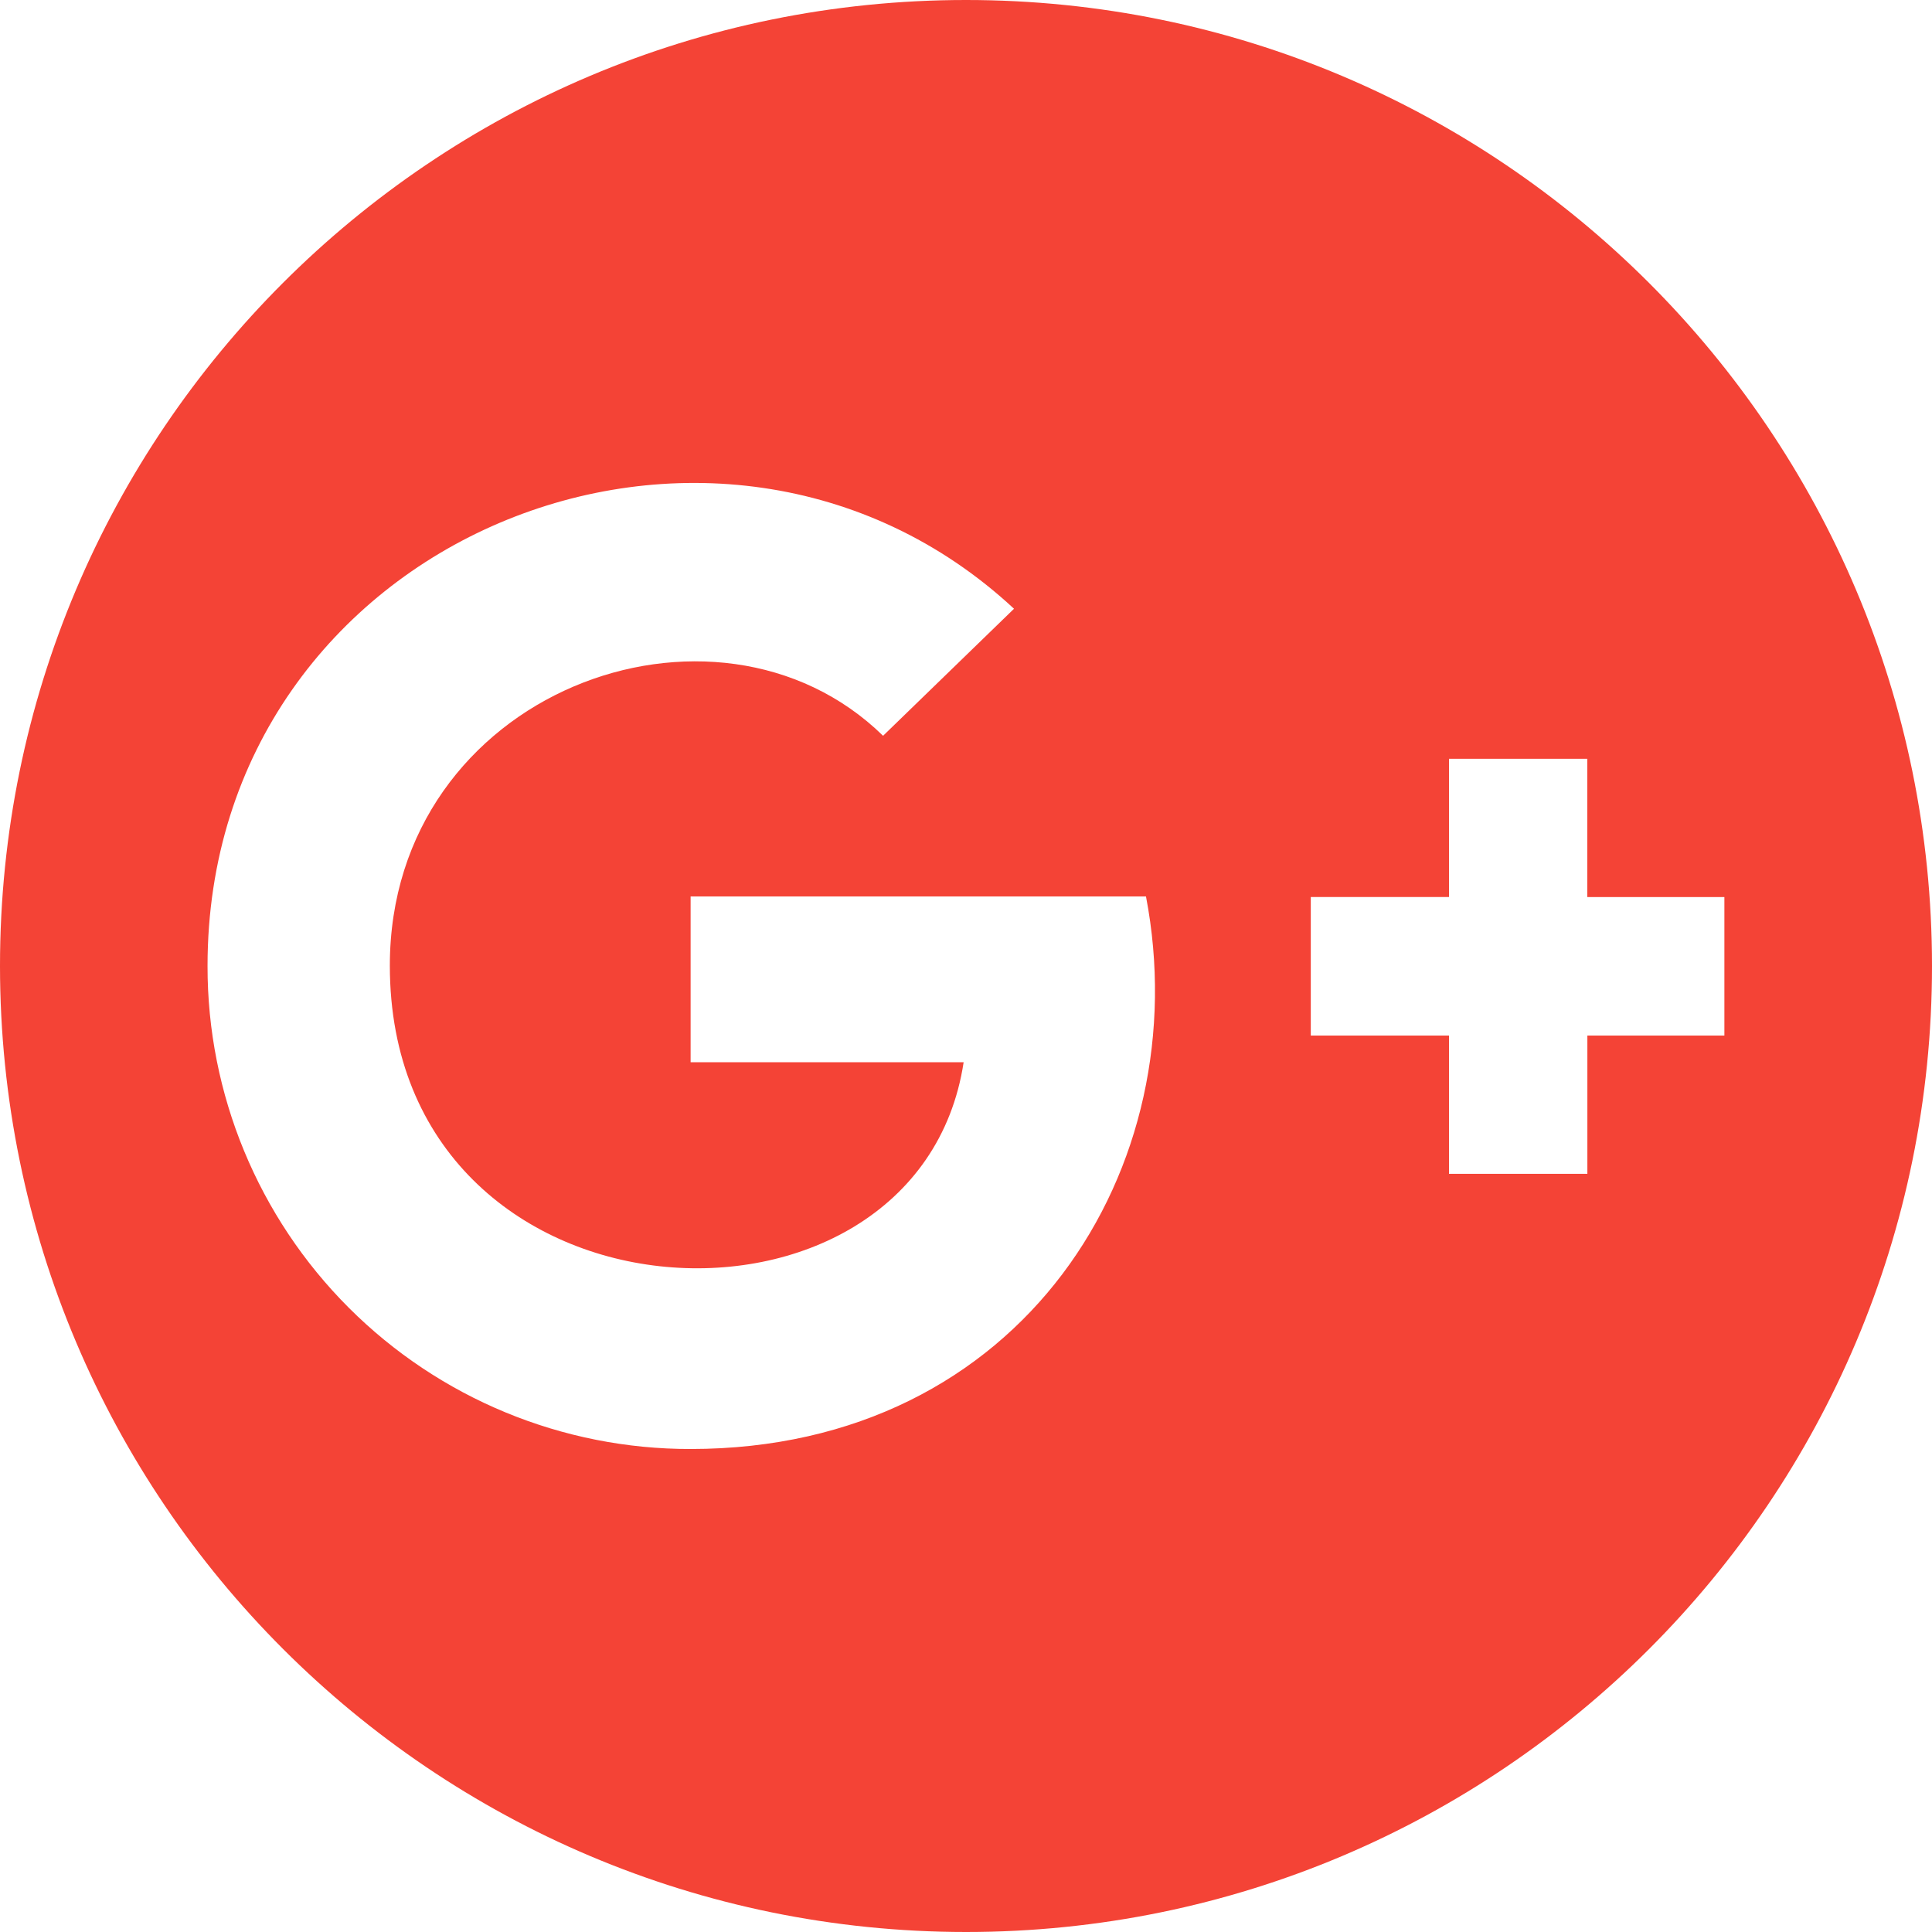
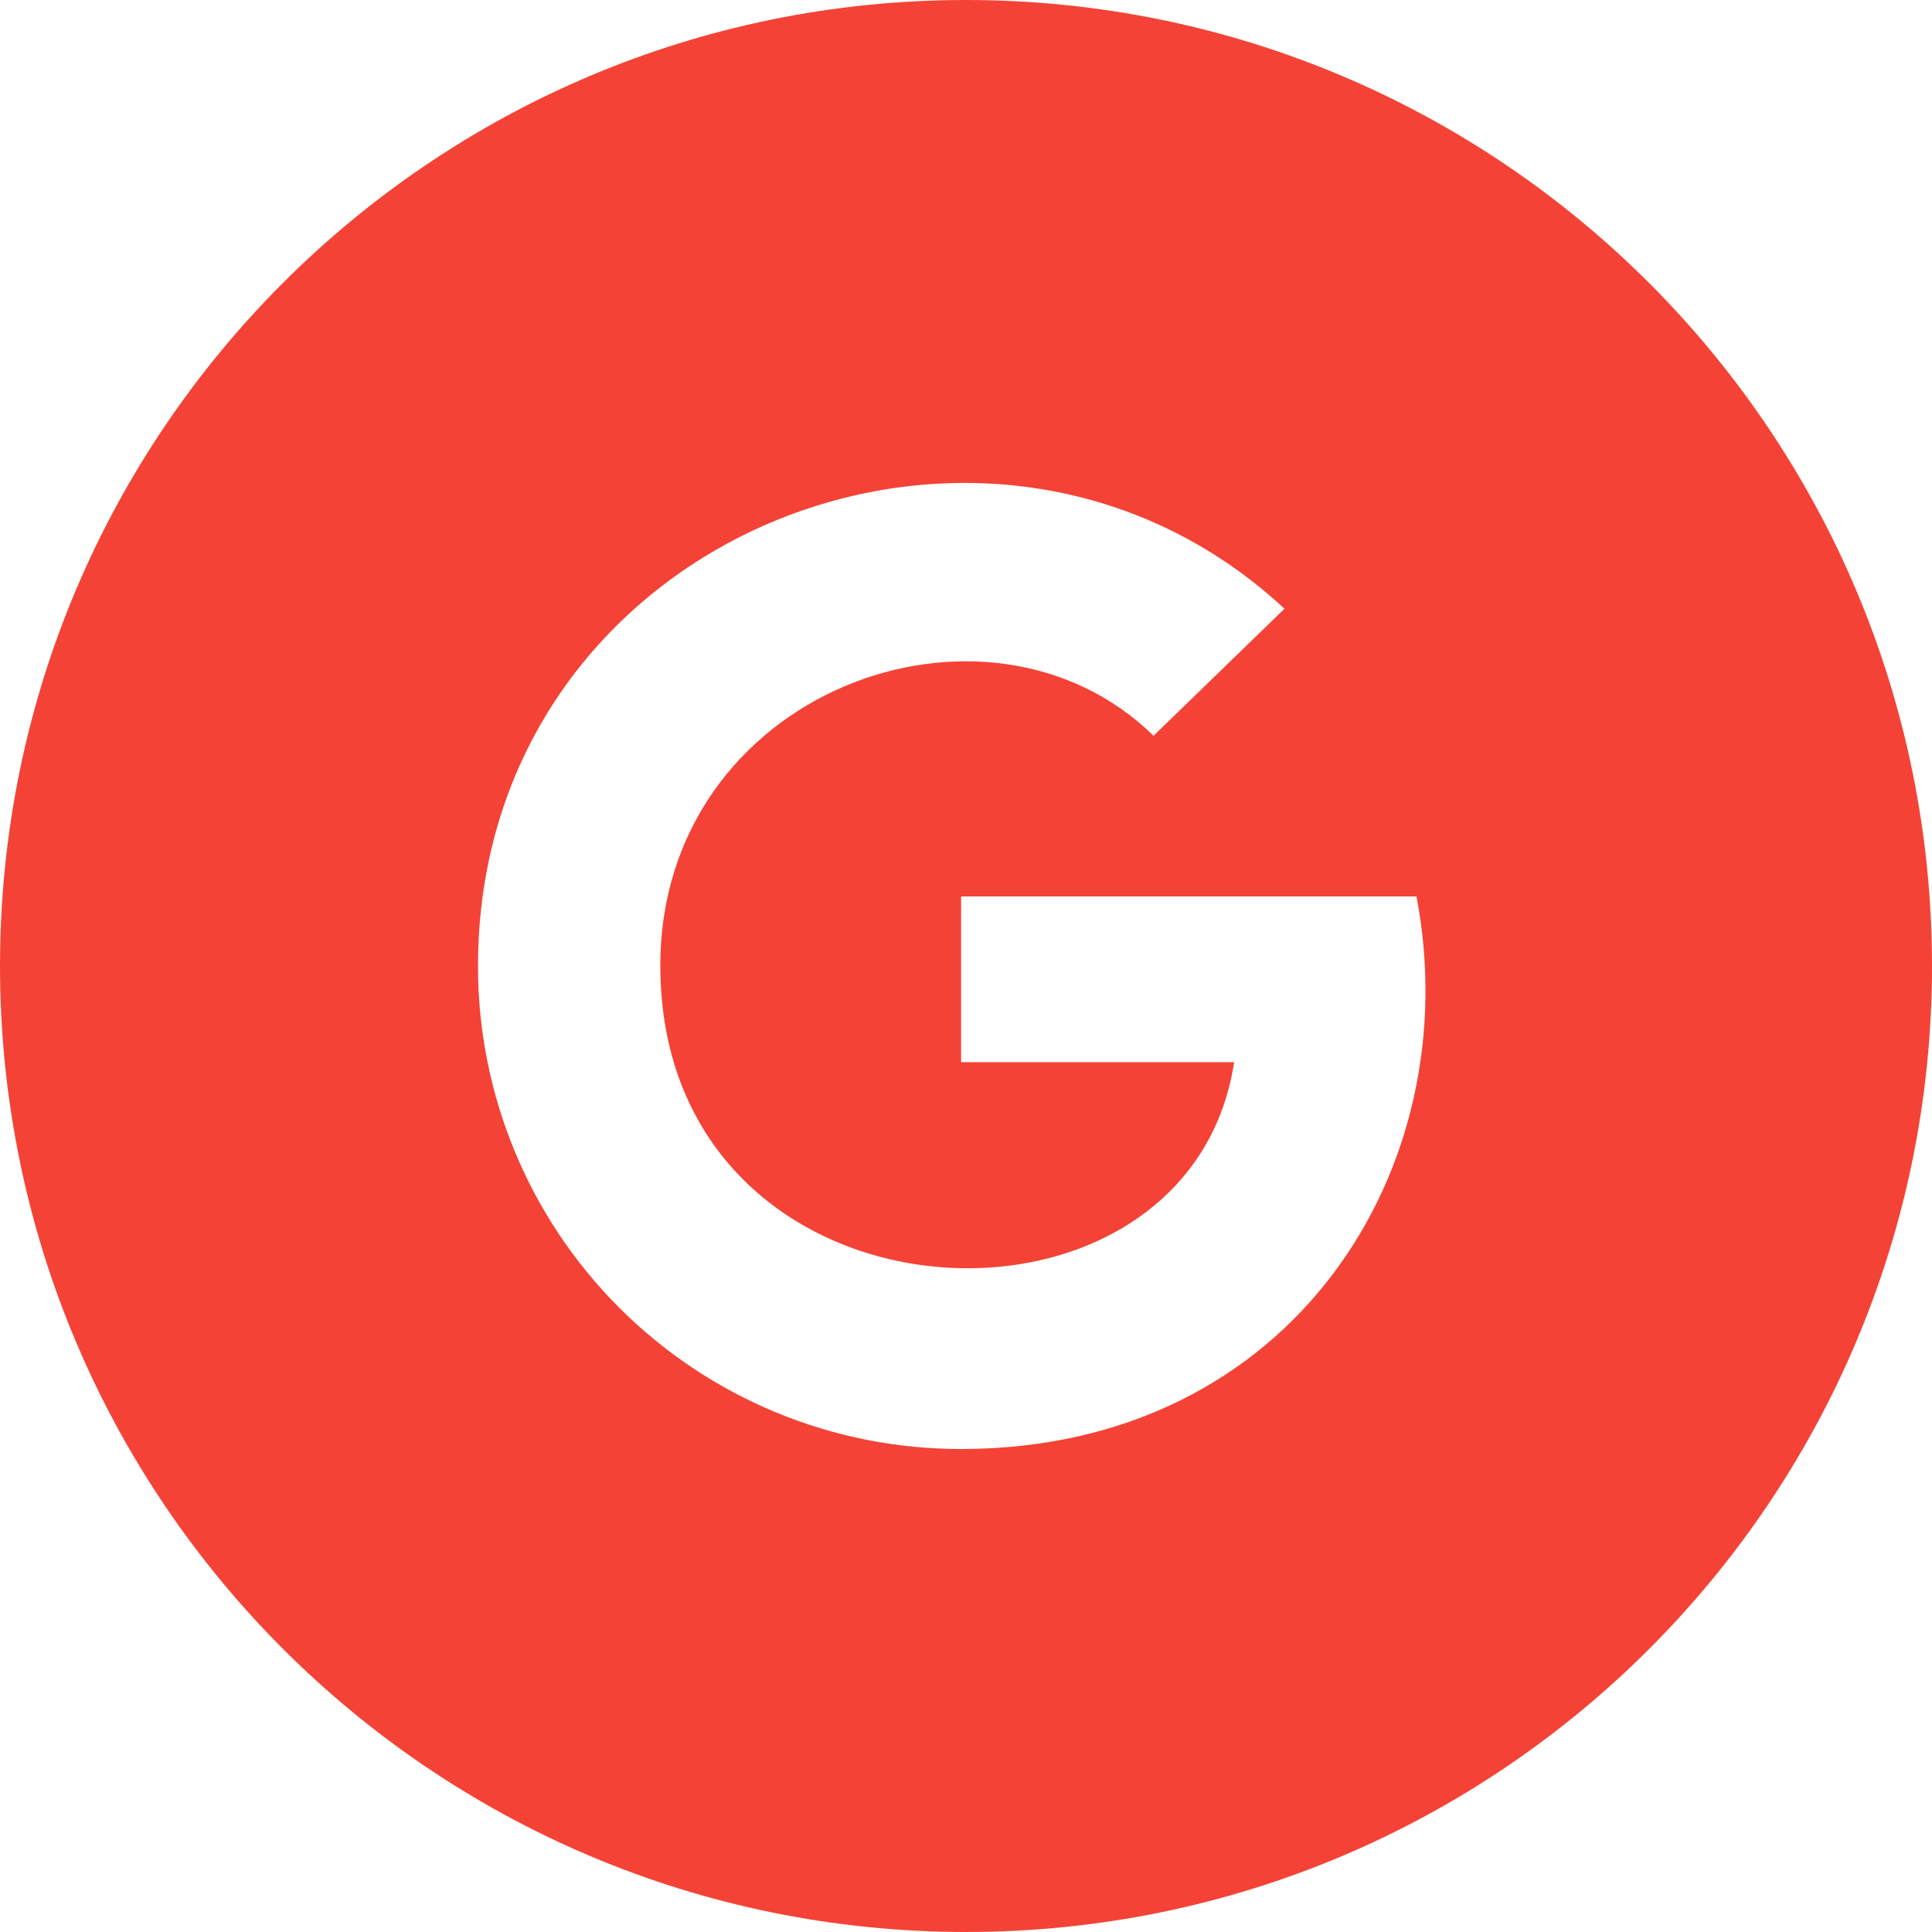
<svg xmlns="http://www.w3.org/2000/svg" width="50" height="50" viewBox="0 0 50 50">
-   <path d="M25,50A25,25,0,1,0,0,25,25.009,25.009,0,0,0,25,50Zm8.923-26.785H37.5V19.637h3.579v3.579h3.548V26.8H41.081v3.579H37.5V26.8H33.923Zm-7.681-7.46-3.388,3.287c-4.333-4.235-12.765-1.15-12.765,5.948,0,9.627,13.665,10.285,14.85,2.5H17.873V23.2H29.658C31,30.187,26.481,37.5,17.873,37.5v0A12.481,12.481,0,0,1,5.371,25c0-11.121,13.194-16.377,20.871-9.246Z" fill="#f44336" />
+   <path id="google-plus" d="M25,50A25,25,0,1,0,0,25,25.009,25.009,0,0,0,25,50Zm8.242-34.246-3.388,3.287c-4.333-4.235-12.765-1.15-12.765,5.948,0,9.627,13.665,10.285,14.85,2.5H24.873V23.2H36.658C38,30.187,33.481,37.5,24.873,37.5v0A12.481,12.481,0,0,1,12.371,25c0-11.121,13.194-16.377,20.871-9.246Z" fill="#f44336" />
</svg>
